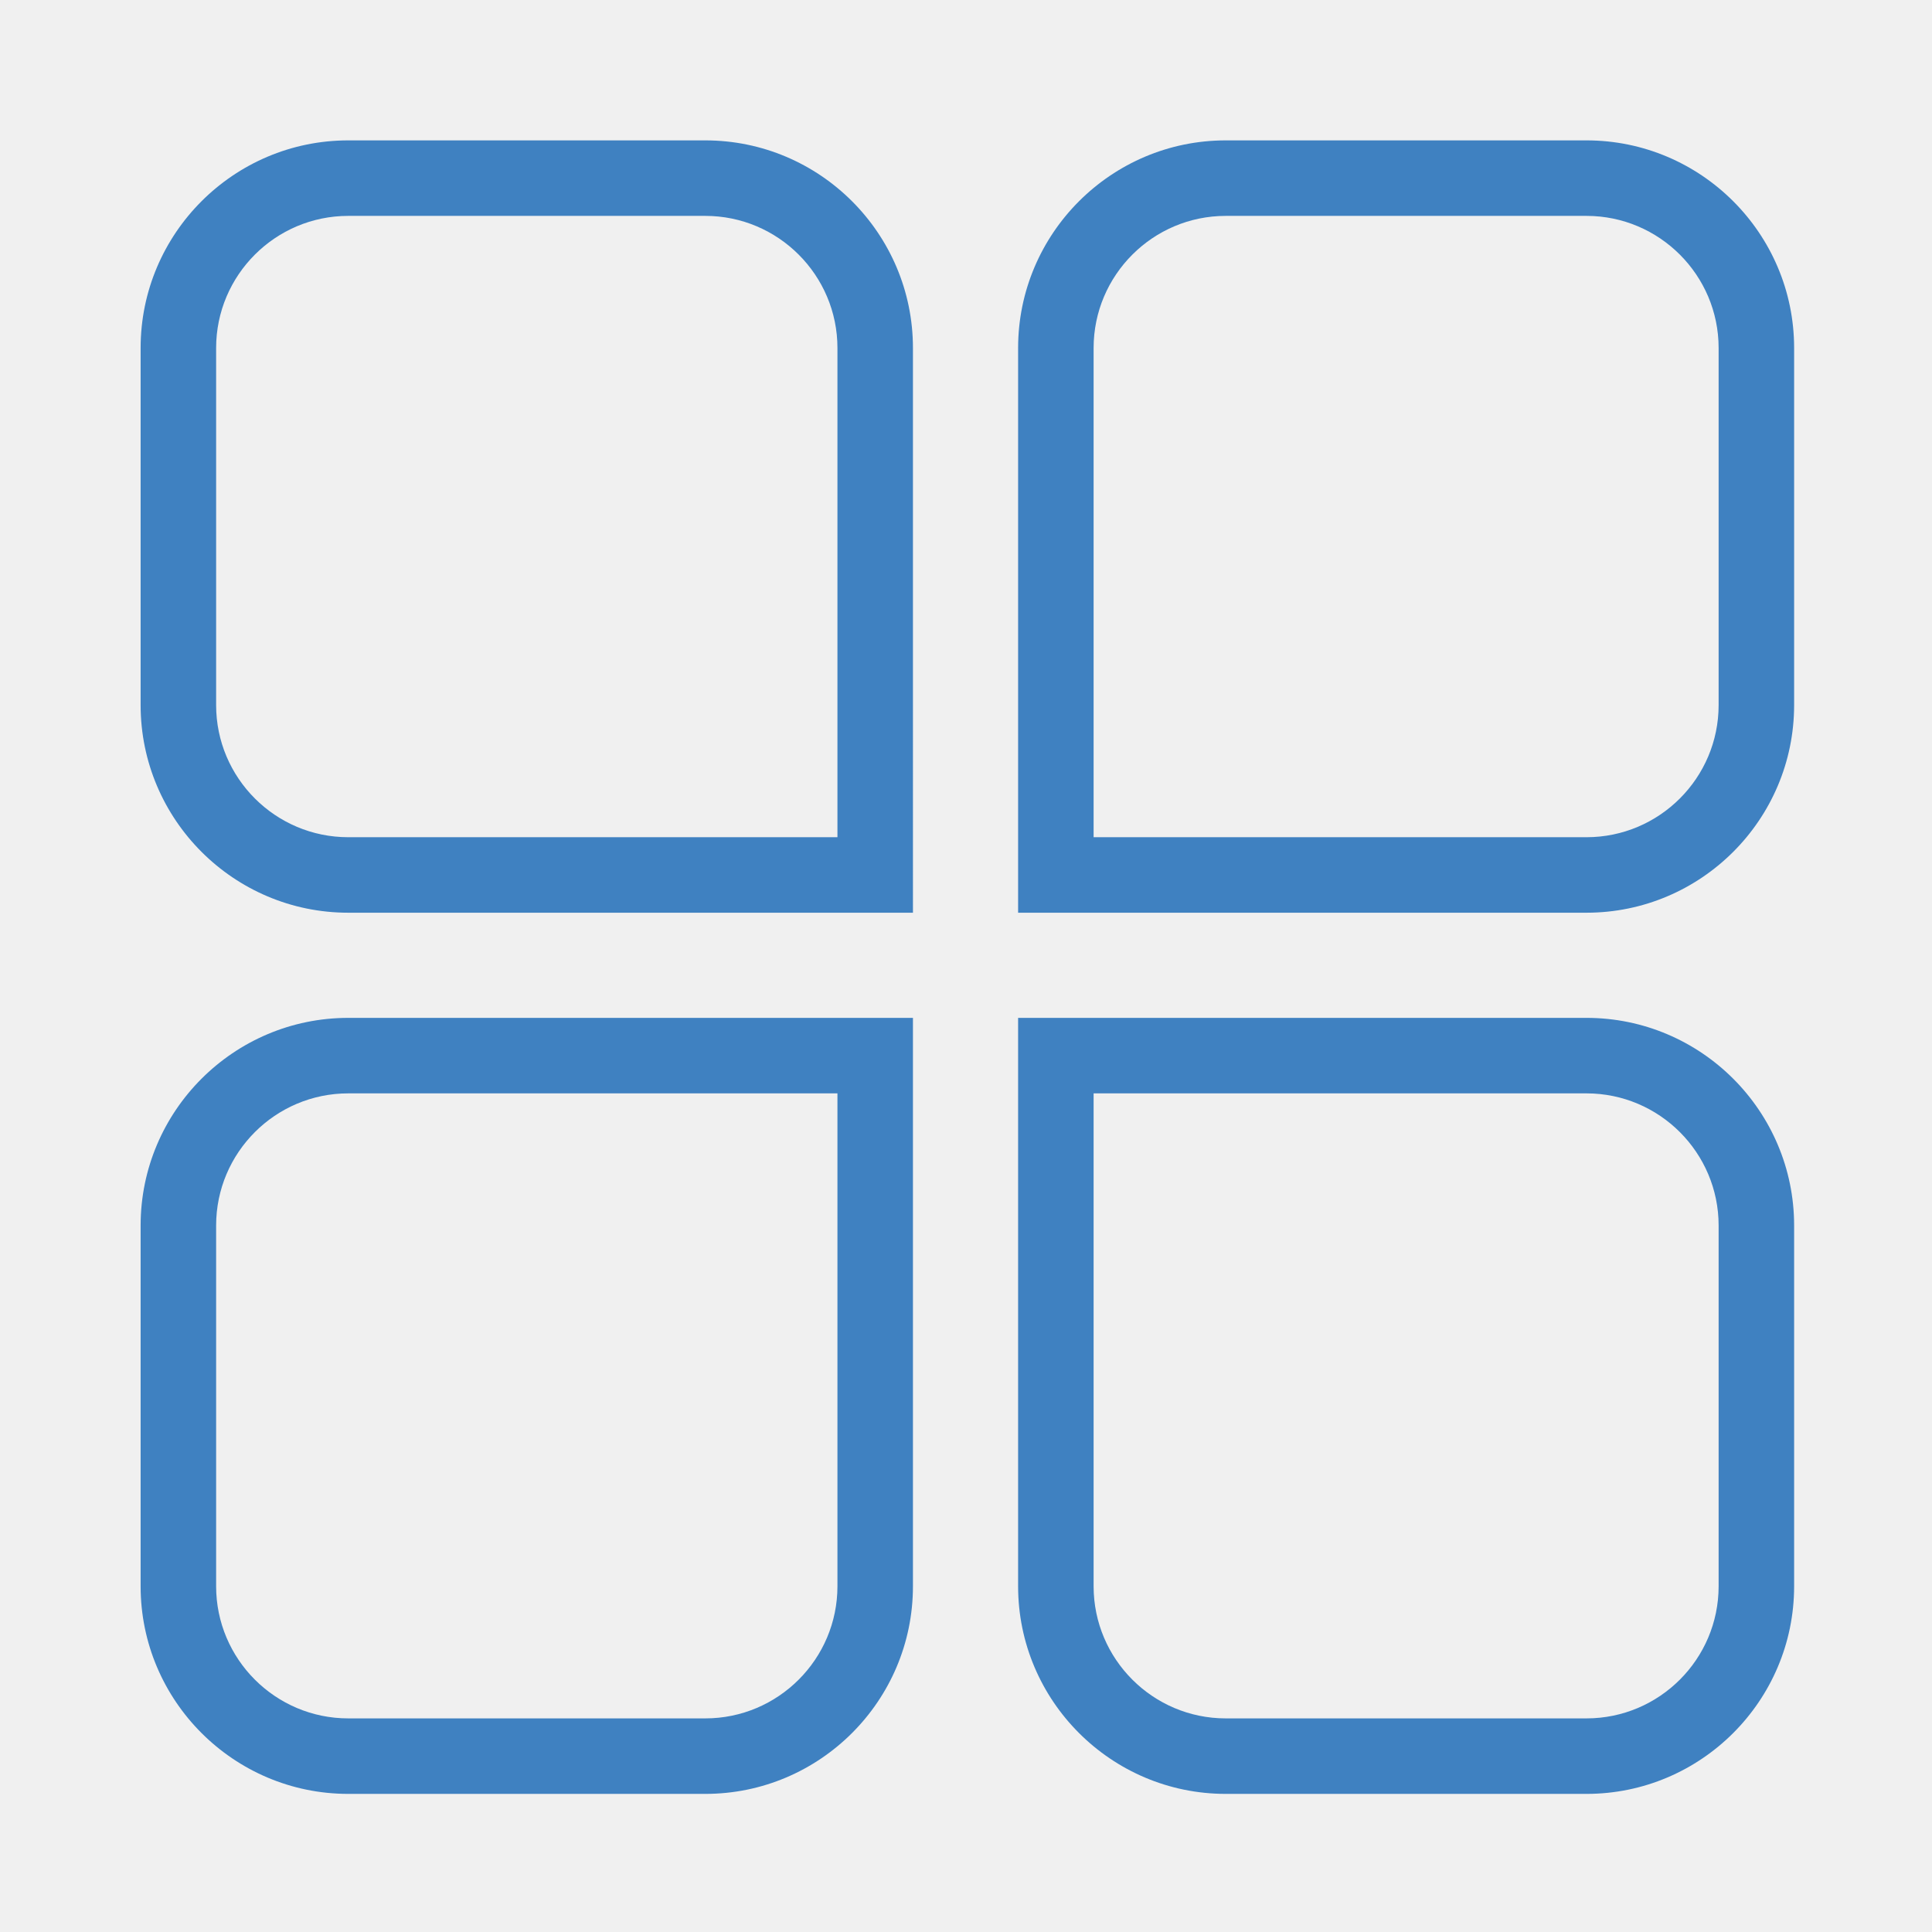
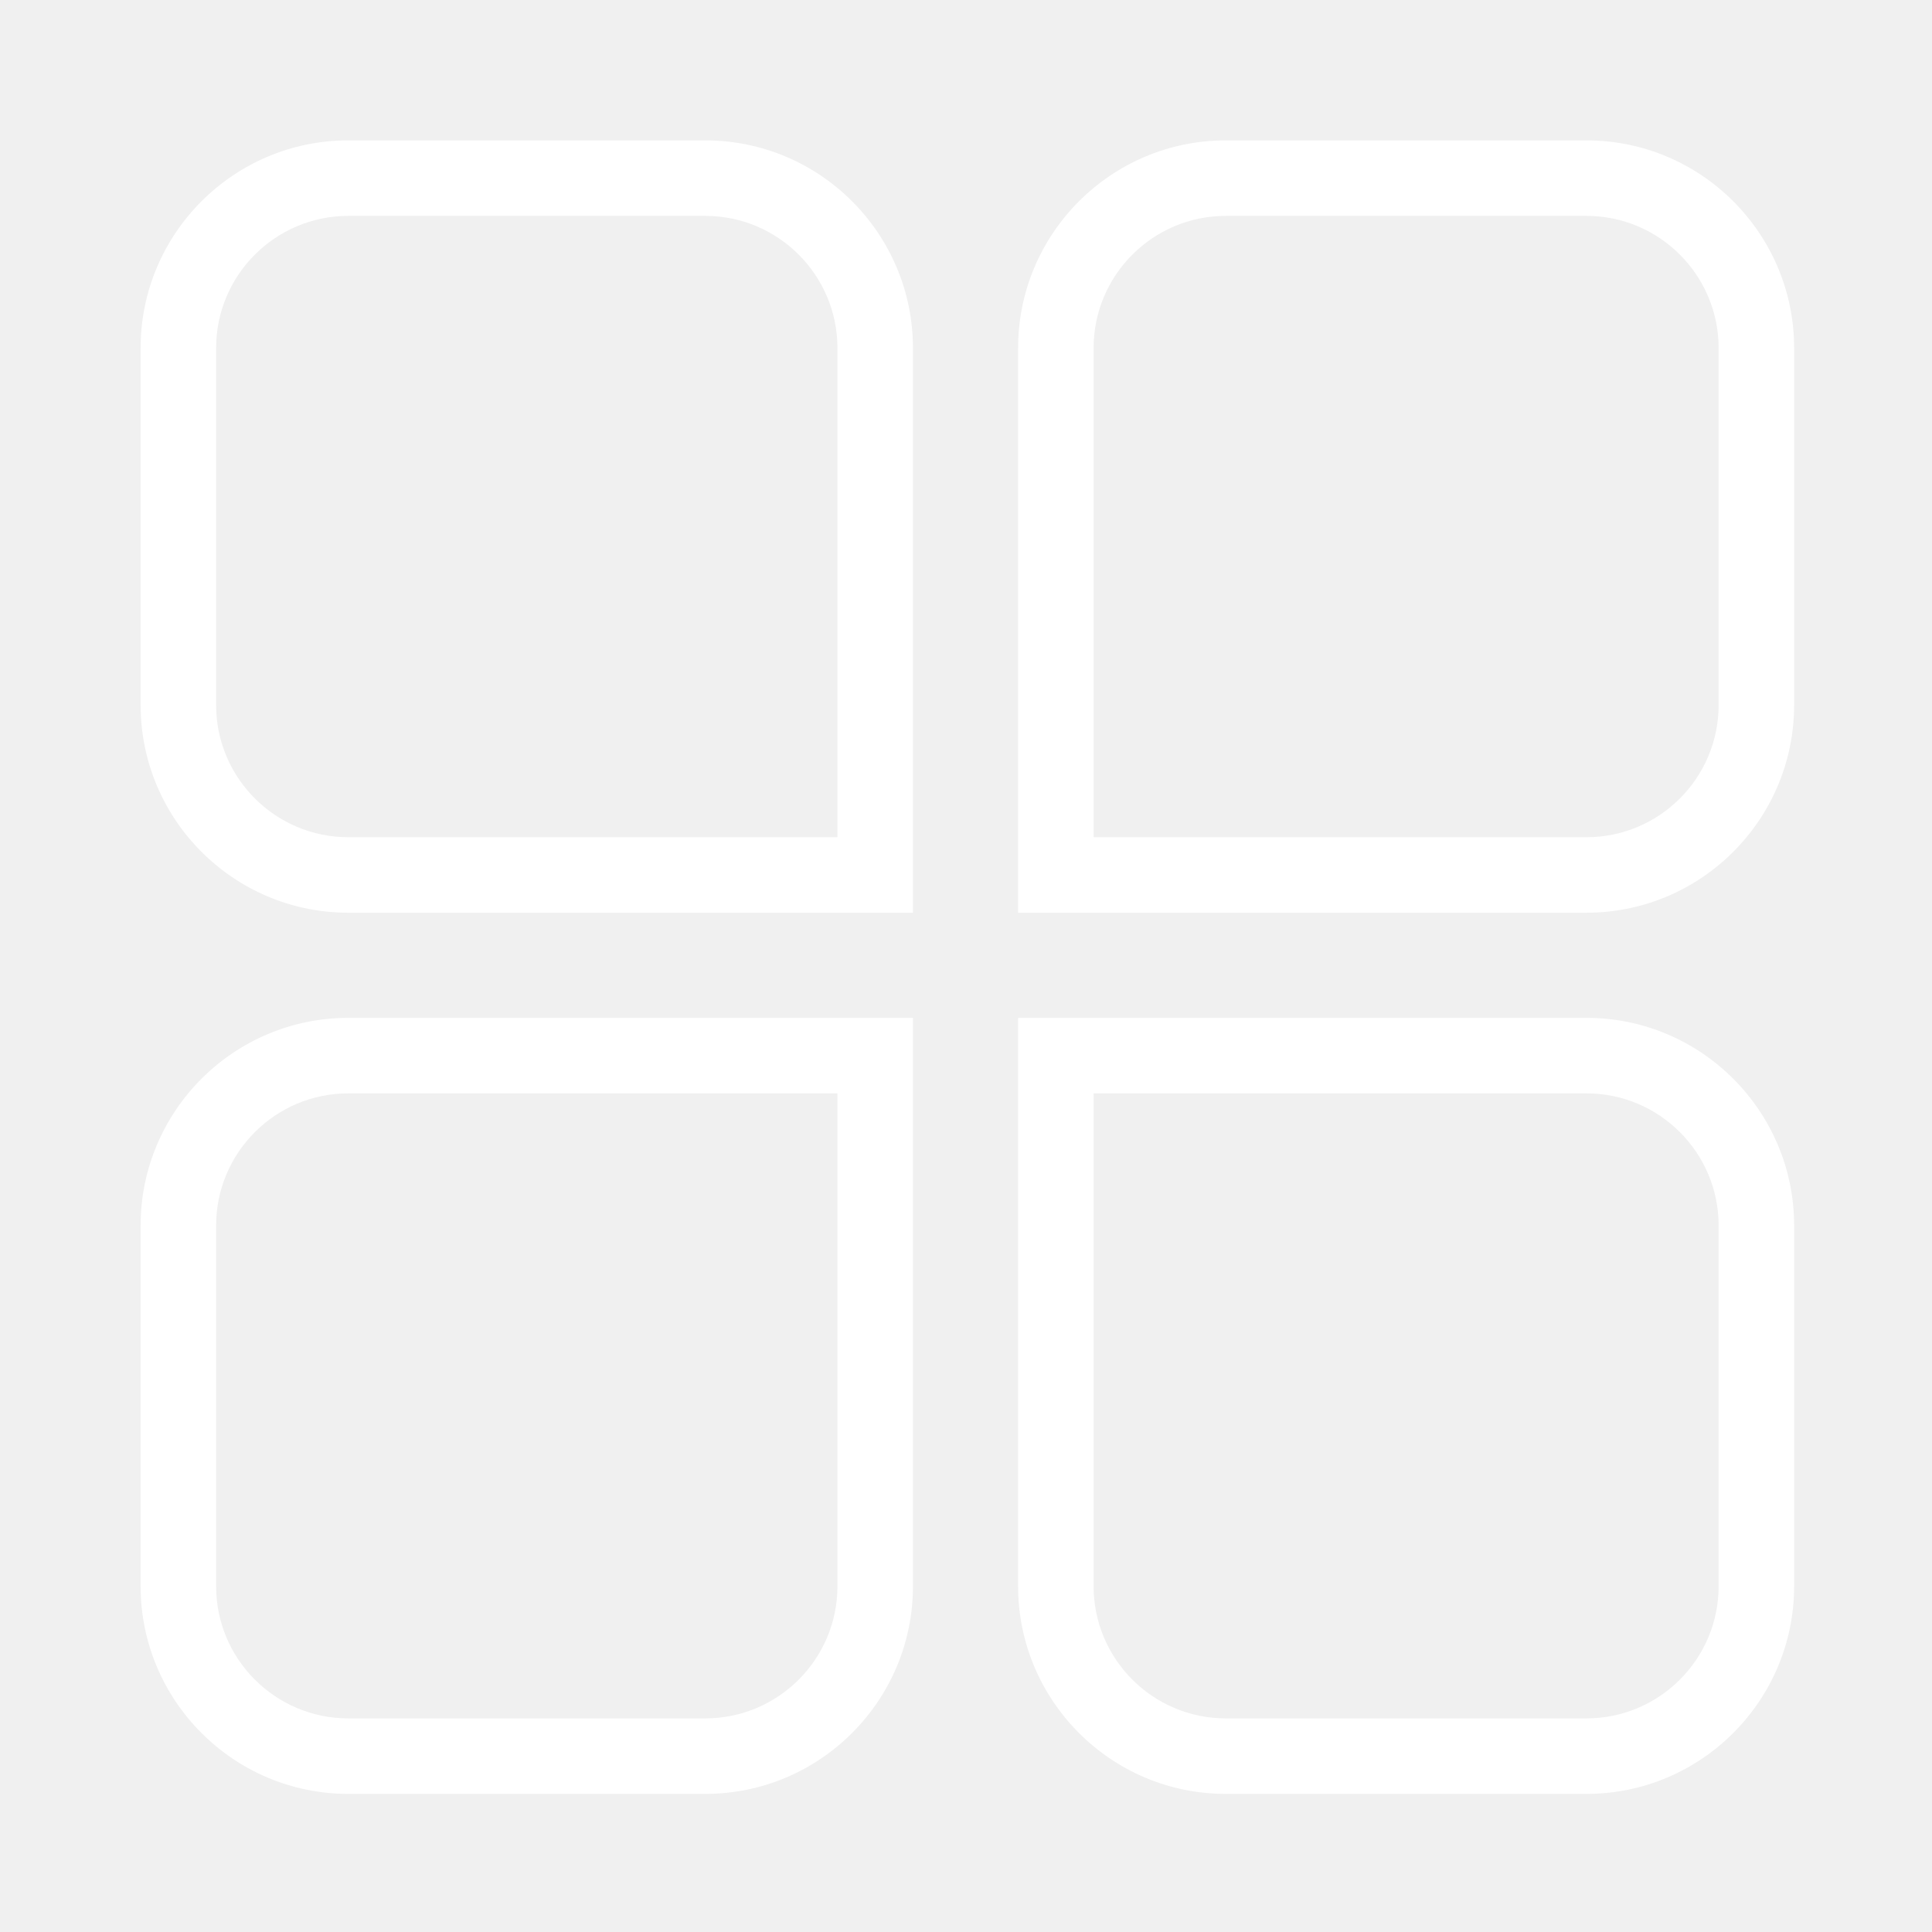
<svg xmlns="http://www.w3.org/2000/svg" class="icon" width="32px" height="32.00px" viewBox="0 0 1024 1024" version="1.1">
-   <path fill="#3f81c1" d="M483.883 483.758 184.581 483.758c-60.681 0-110.049-49.367-110.049-110.049L74.531 184.456c0-60.681 49.367-110.049 110.049-110.049l189.252 0c60.681 0 110.049 49.367 110.049 110.049L483.883 483.758zM184.581 114.424c-38.614 0-70.031 31.417-70.031 70.031l0 189.253c0 38.614 31.417 70.031 70.031 70.031l259.283 0L443.864 184.456c0-38.614-31.417-70.031-70.031-70.031L184.581 114.425zM840.875 483.758 539.619 483.758 539.619 184.456c0-60.681 49.367-110.049 110.049-110.049L840.875 74.407c60.681 0 110.049 49.367 110.049 110.049l0 189.253C950.925 434.39 901.556 483.758 840.875 483.758zM579.636 443.74 840.875 443.74c38.614 0 70.031-31.417 70.031-70.031L910.906 184.456c0-38.614-31.417-70.031-70.031-70.031L649.667 114.425c-38.615 0-70.031 31.417-70.031 70.031L579.636 443.74zM373.834 950.799 184.581 950.799c-60.681 0-110.049-49.367-110.049-110.049L74.531 649.542c0-60.681 49.367-110.049 110.049-110.049l299.302 0 0 301.257C483.883 901.43 434.515 950.799 373.834 950.799zM184.581 579.51c-38.614 0-70.031 31.417-70.031 70.031l0 191.209c0 38.614 31.417 70.031 70.031 70.031l189.252 0c38.614 0 70.031-31.417 70.031-70.031l0-261.24L184.581 579.51zM840.875 950.799 649.667 950.799c-60.681 0-110.049-49.367-110.049-110.049L539.618 539.492 840.875 539.492c60.681 0 110.049 49.367 110.049 110.049l0 191.209C950.925 901.43 901.556 950.799 840.875 950.799zM579.636 579.51l0 261.24c0 38.614 31.416 70.031 70.031 70.031L840.875 910.78c38.614 0 70.031-31.417 70.031-70.031L910.906 649.542c0-38.614-31.417-70.031-70.031-70.031L579.636 579.511z" />
+   <path fill="#FFF" d="M483.883 483.758 184.581 483.758c-60.681 0-110.049-49.367-110.049-110.049L74.531 184.456c0-60.681 49.367-110.049 110.049-110.049l189.252 0c60.681 0 110.049 49.367 110.049 110.049L483.883 483.758zM184.581 114.424c-38.614 0-70.031 31.417-70.031 70.031l0 189.253c0 38.614 31.417 70.031 70.031 70.031l259.283 0L443.864 184.456c0-38.614-31.417-70.031-70.031-70.031L184.581 114.425zM840.875 483.758 539.619 483.758 539.619 184.456c0-60.681 49.367-110.049 110.049-110.049L840.875 74.407c60.681 0 110.049 49.367 110.049 110.049l0 189.253C950.925 434.39 901.556 483.758 840.875 483.758zM579.636 443.74 840.875 443.74c38.614 0 70.031-31.417 70.031-70.031L910.906 184.456c0-38.614-31.417-70.031-70.031-70.031L649.667 114.425c-38.615 0-70.031 31.417-70.031 70.031L579.636 443.74zM373.834 950.799 184.581 950.799c-60.681 0-110.049-49.367-110.049-110.049L74.531 649.542c0-60.681 49.367-110.049 110.049-110.049l299.302 0 0 301.257C483.883 901.43 434.515 950.799 373.834 950.799zM184.581 579.51c-38.614 0-70.031 31.417-70.031 70.031l0 191.209c0 38.614 31.417 70.031 70.031 70.031l189.252 0c38.614 0 70.031-31.417 70.031-70.031l0-261.24L184.581 579.51zM840.875 950.799 649.667 950.799c-60.681 0-110.049-49.367-110.049-110.049L539.618 539.492 840.875 539.492c60.681 0 110.049 49.367 110.049 110.049l0 191.209C950.925 901.43 901.556 950.799 840.875 950.799zM579.636 579.51l0 261.24c0 38.614 31.416 70.031 70.031 70.031L840.875 910.78c38.614 0 70.031-31.417 70.031-70.031L910.906 649.542c0-38.614-31.417-70.031-70.031-70.031L579.636 579.511z" />
</svg>
